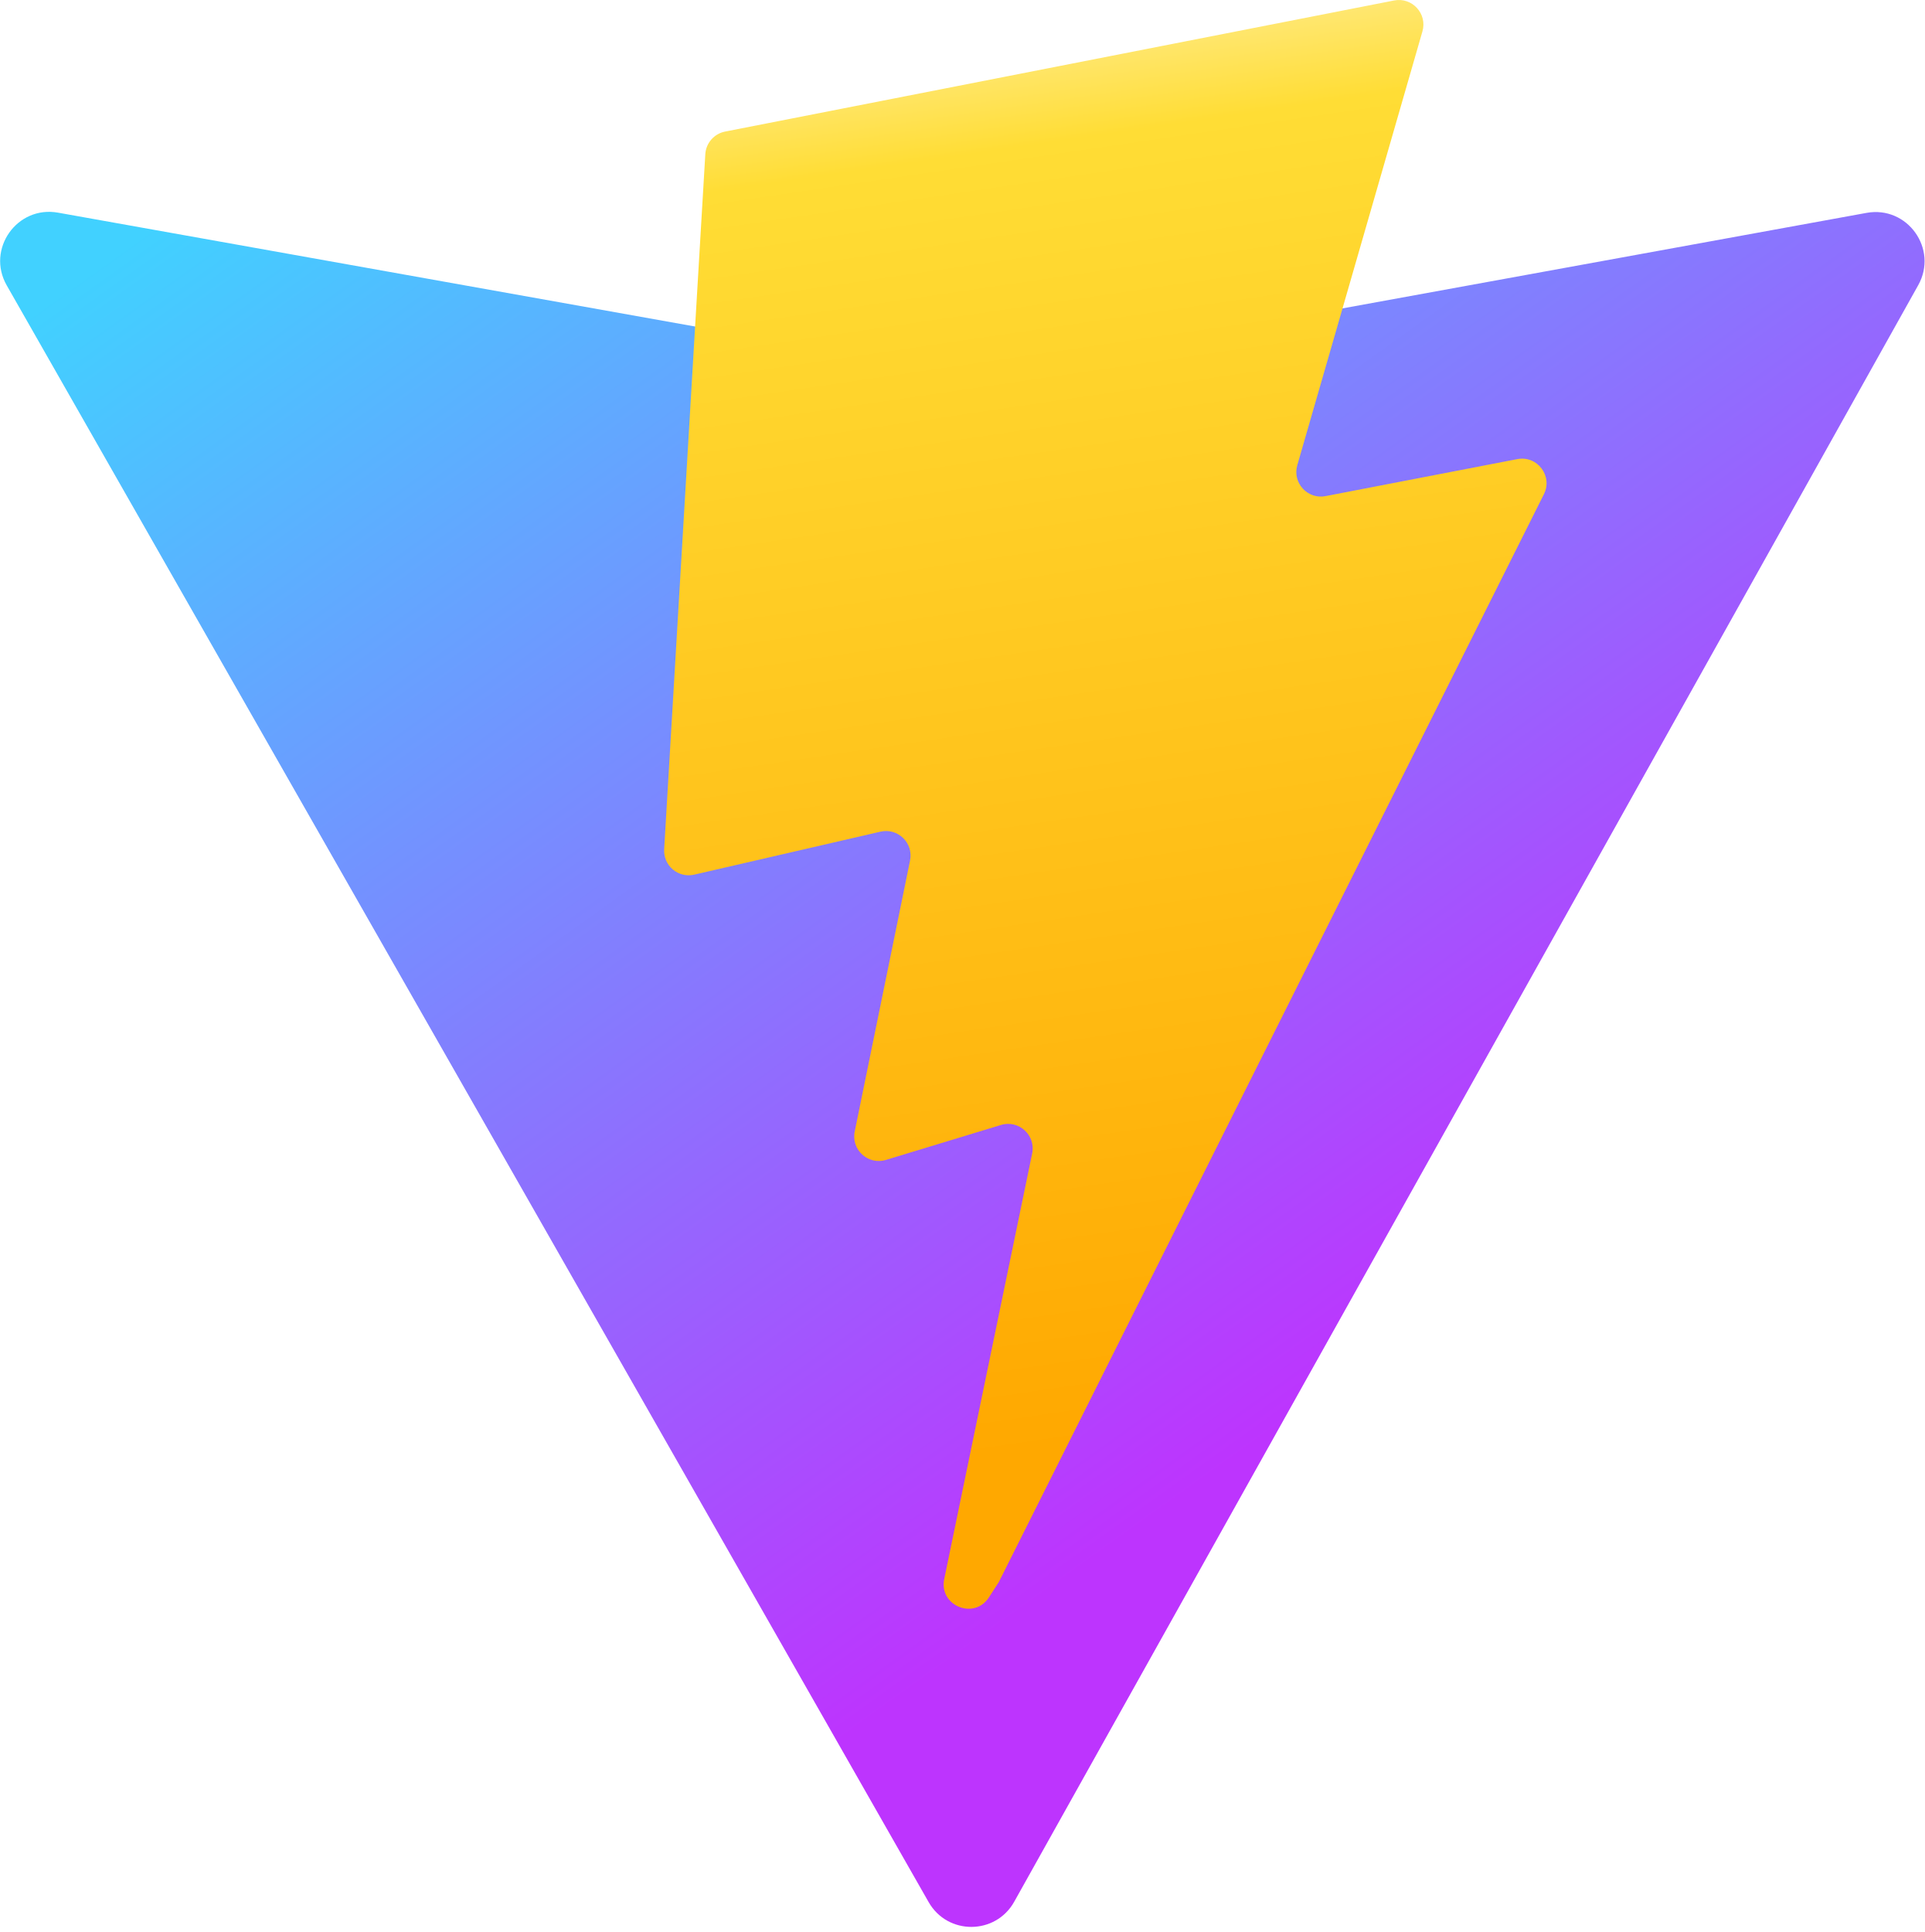
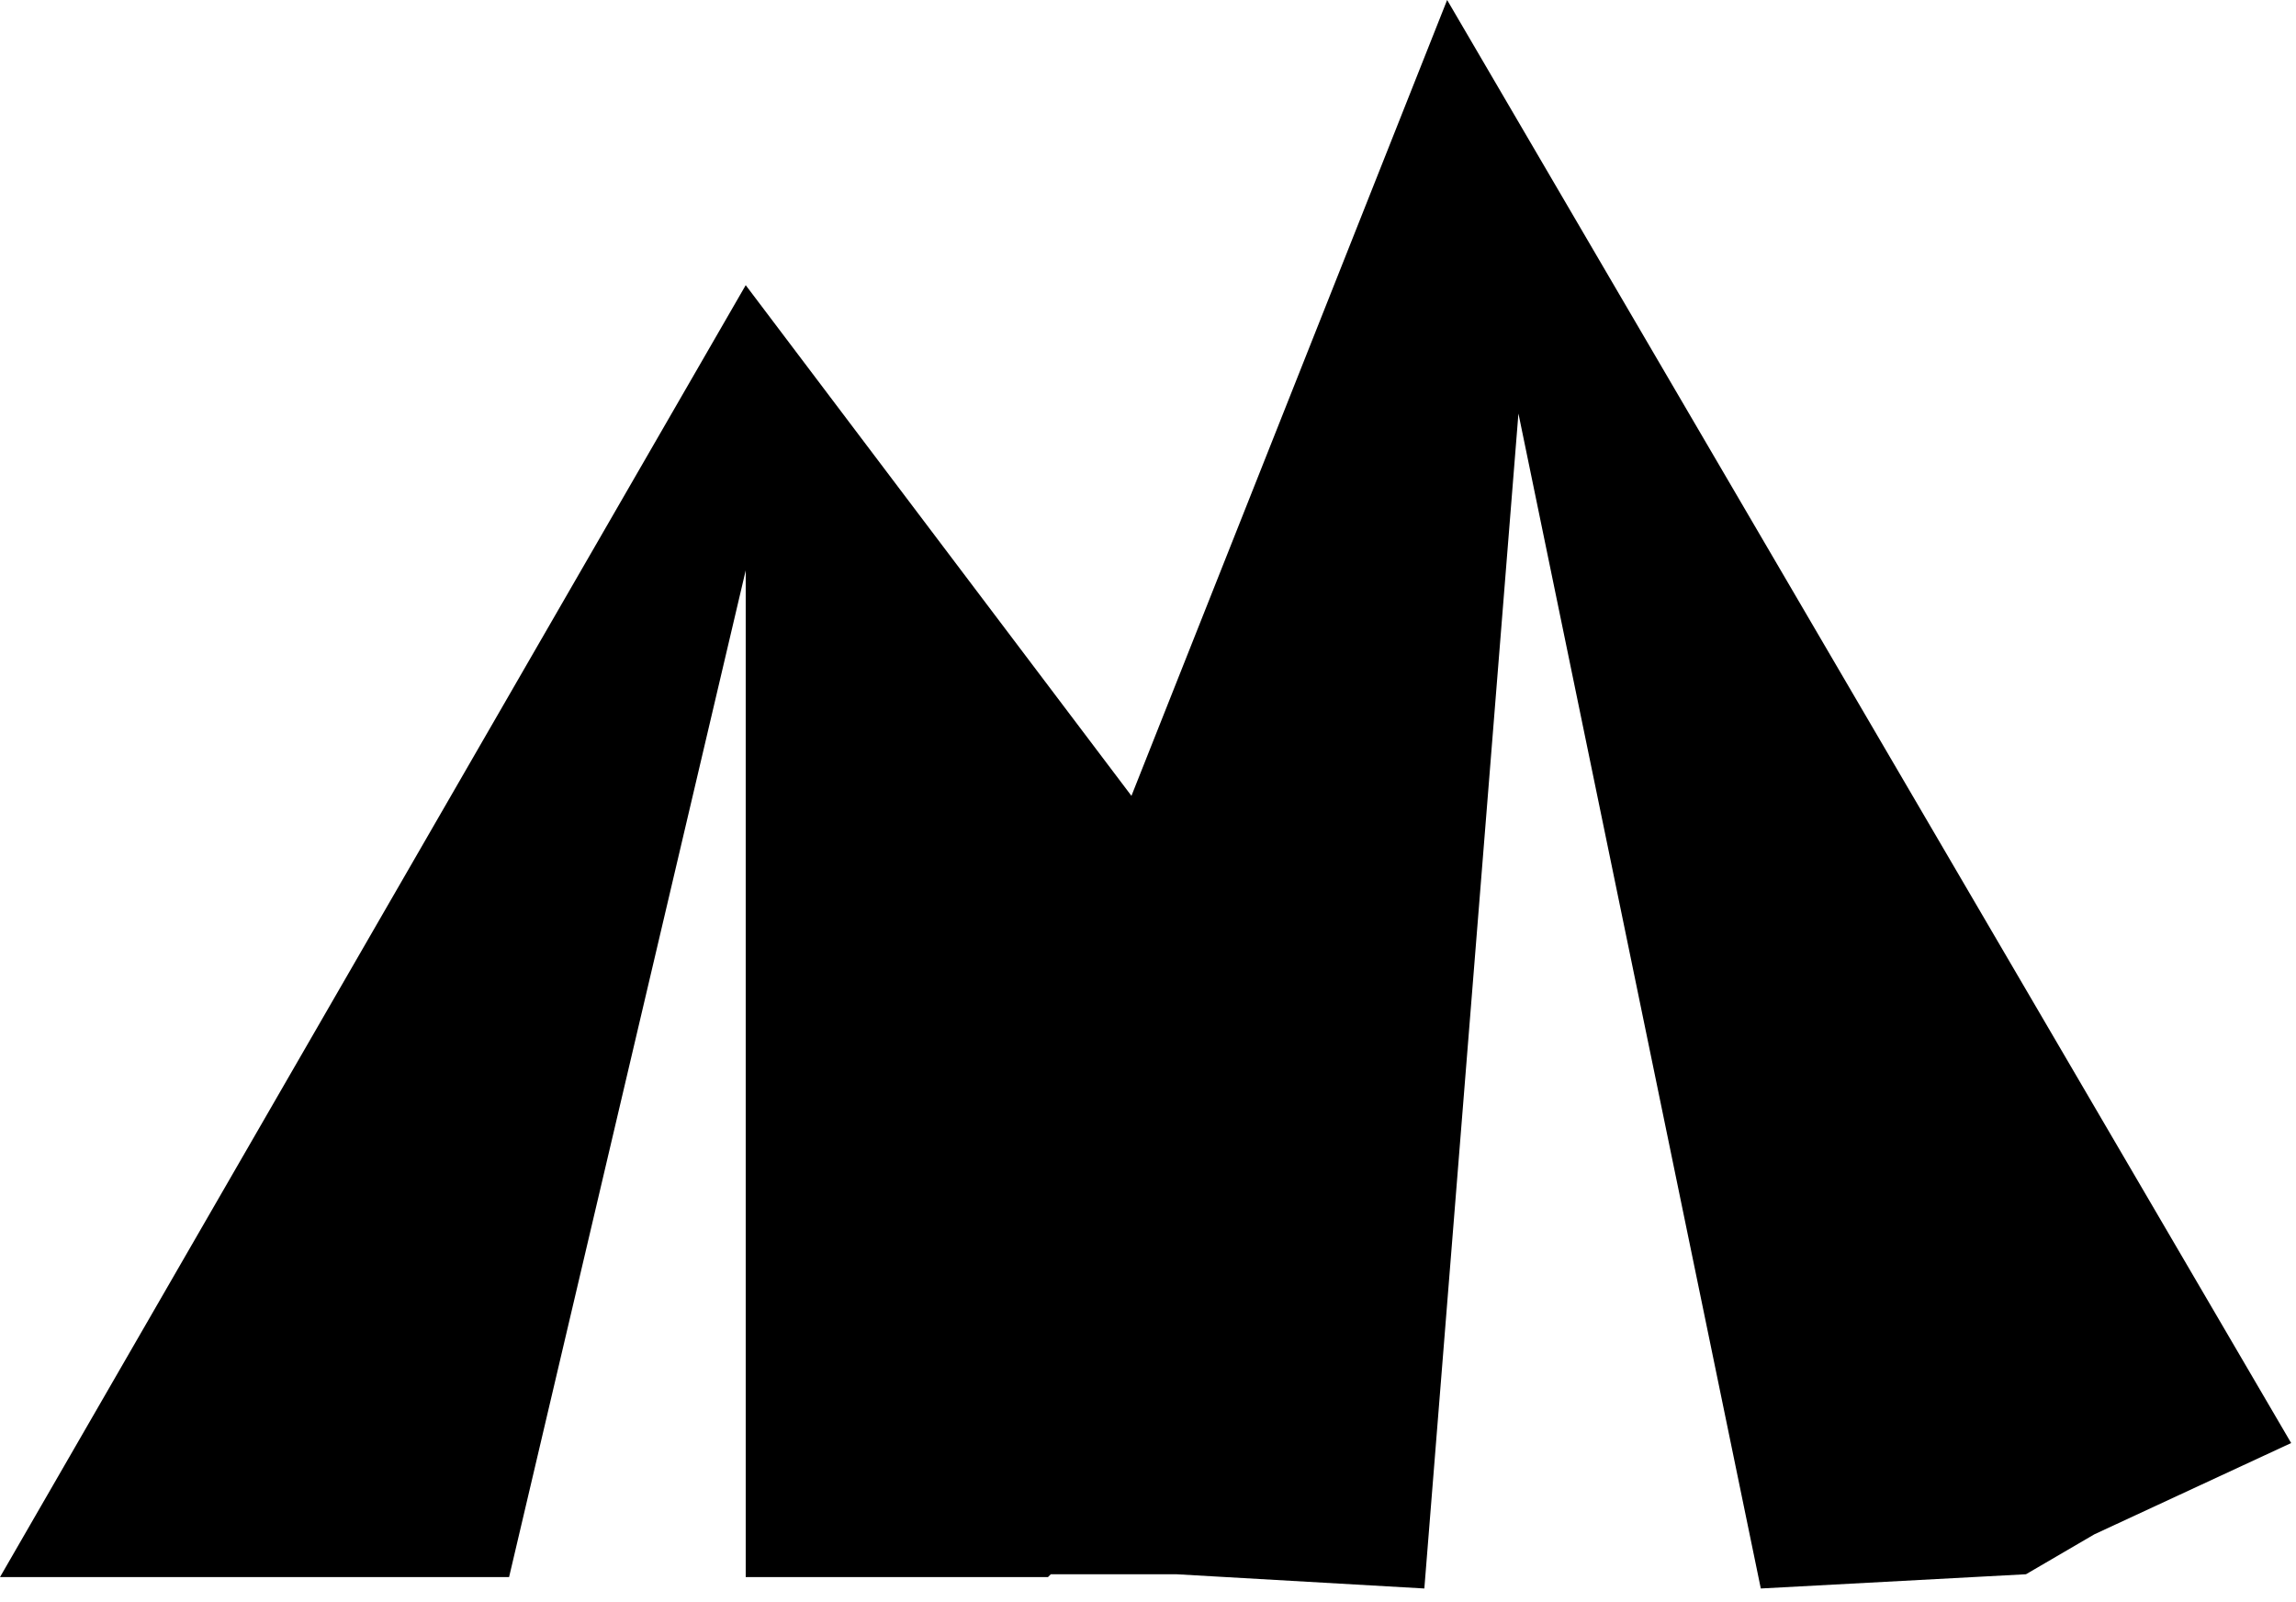
- <svg xmlns="http://www.w3.org/2000/svg" aria-hidden="true" role="img" class="iconify iconify--logos" width="31.88" height="32" preserveAspectRatio="xMidYMid meet" viewBox="0 0 256 257">
-   <defs>
-     <linearGradient id="IconifyId1813088fe1fbc01fb466" x1="-.828%" x2="57.636%" y1="7.652%" y2="78.411%">
-       <stop offset="0%" stop-color="#41D1FF" />
-       <stop offset="100%" stop-color="#BD34FE" />
-     </linearGradient>
-     <linearGradient id="IconifyId1813088fe1fbc01fb467" x1="43.376%" x2="50.316%" y1="2.242%" y2="89.03%">
-       <stop offset="0%" stop-color="#FFEA83" />
-       <stop offset="8.333%" stop-color="#FFDD35" />
-       <stop offset="100%" stop-color="#FFA800" />
-     </linearGradient>
-   </defs>
-   <path fill="url(#IconifyId1813088fe1fbc01fb466)" d="M255.153 37.938L134.897 252.976c-2.483 4.44-8.862 4.466-11.382.048L.875 37.958c-2.746-4.814 1.371-10.646 6.827-9.67l120.385 21.517a6.537 6.537 0 0 0 2.322-.004l117.867-21.483c5.438-.991 9.574 4.796 6.877 9.62Z" />
-   <path fill="url(#IconifyId1813088fe1fbc01fb467)" d="M185.432.063L96.44 17.501a3.268 3.268 0 0 0-2.634 3.014l-5.474 92.456a3.268 3.268 0 0 0 3.997 3.378l24.777-5.718c2.318-.535 4.413 1.507 3.936 3.838l-7.361 36.047c-.495 2.426 1.782 4.5 4.151 3.78l15.304-4.649c2.372-.72 4.652 1.36 4.15 3.788l-11.698 56.621c-.732 3.542 3.979 5.473 5.943 2.437l1.313-2.028l72.516-144.72c1.215-2.423-.88-5.186-3.54-4.672l-25.505 4.922c-2.396.462-4.435-1.77-3.759-4.114l16.646-57.705c.677-2.35-1.37-4.583-3.769-4.113Z" />
+ <svg xmlns="http://www.w3.org/2000/svg" width="109" height="76" viewBox="0 0 109 76" fill="none">
+   <path d="M49.751 74.856H35.402V27.072L24.168 74.856H0L35.402 13.536L53.714 37.775L68.701 0L108.77 68.493L99.43 72.825L96.181 74.721L83.592 75.397L72.086 19.628L67.619 75.397L55.843 74.721H49.886L49.751 74.856Z" fill="black" />
</svg>
